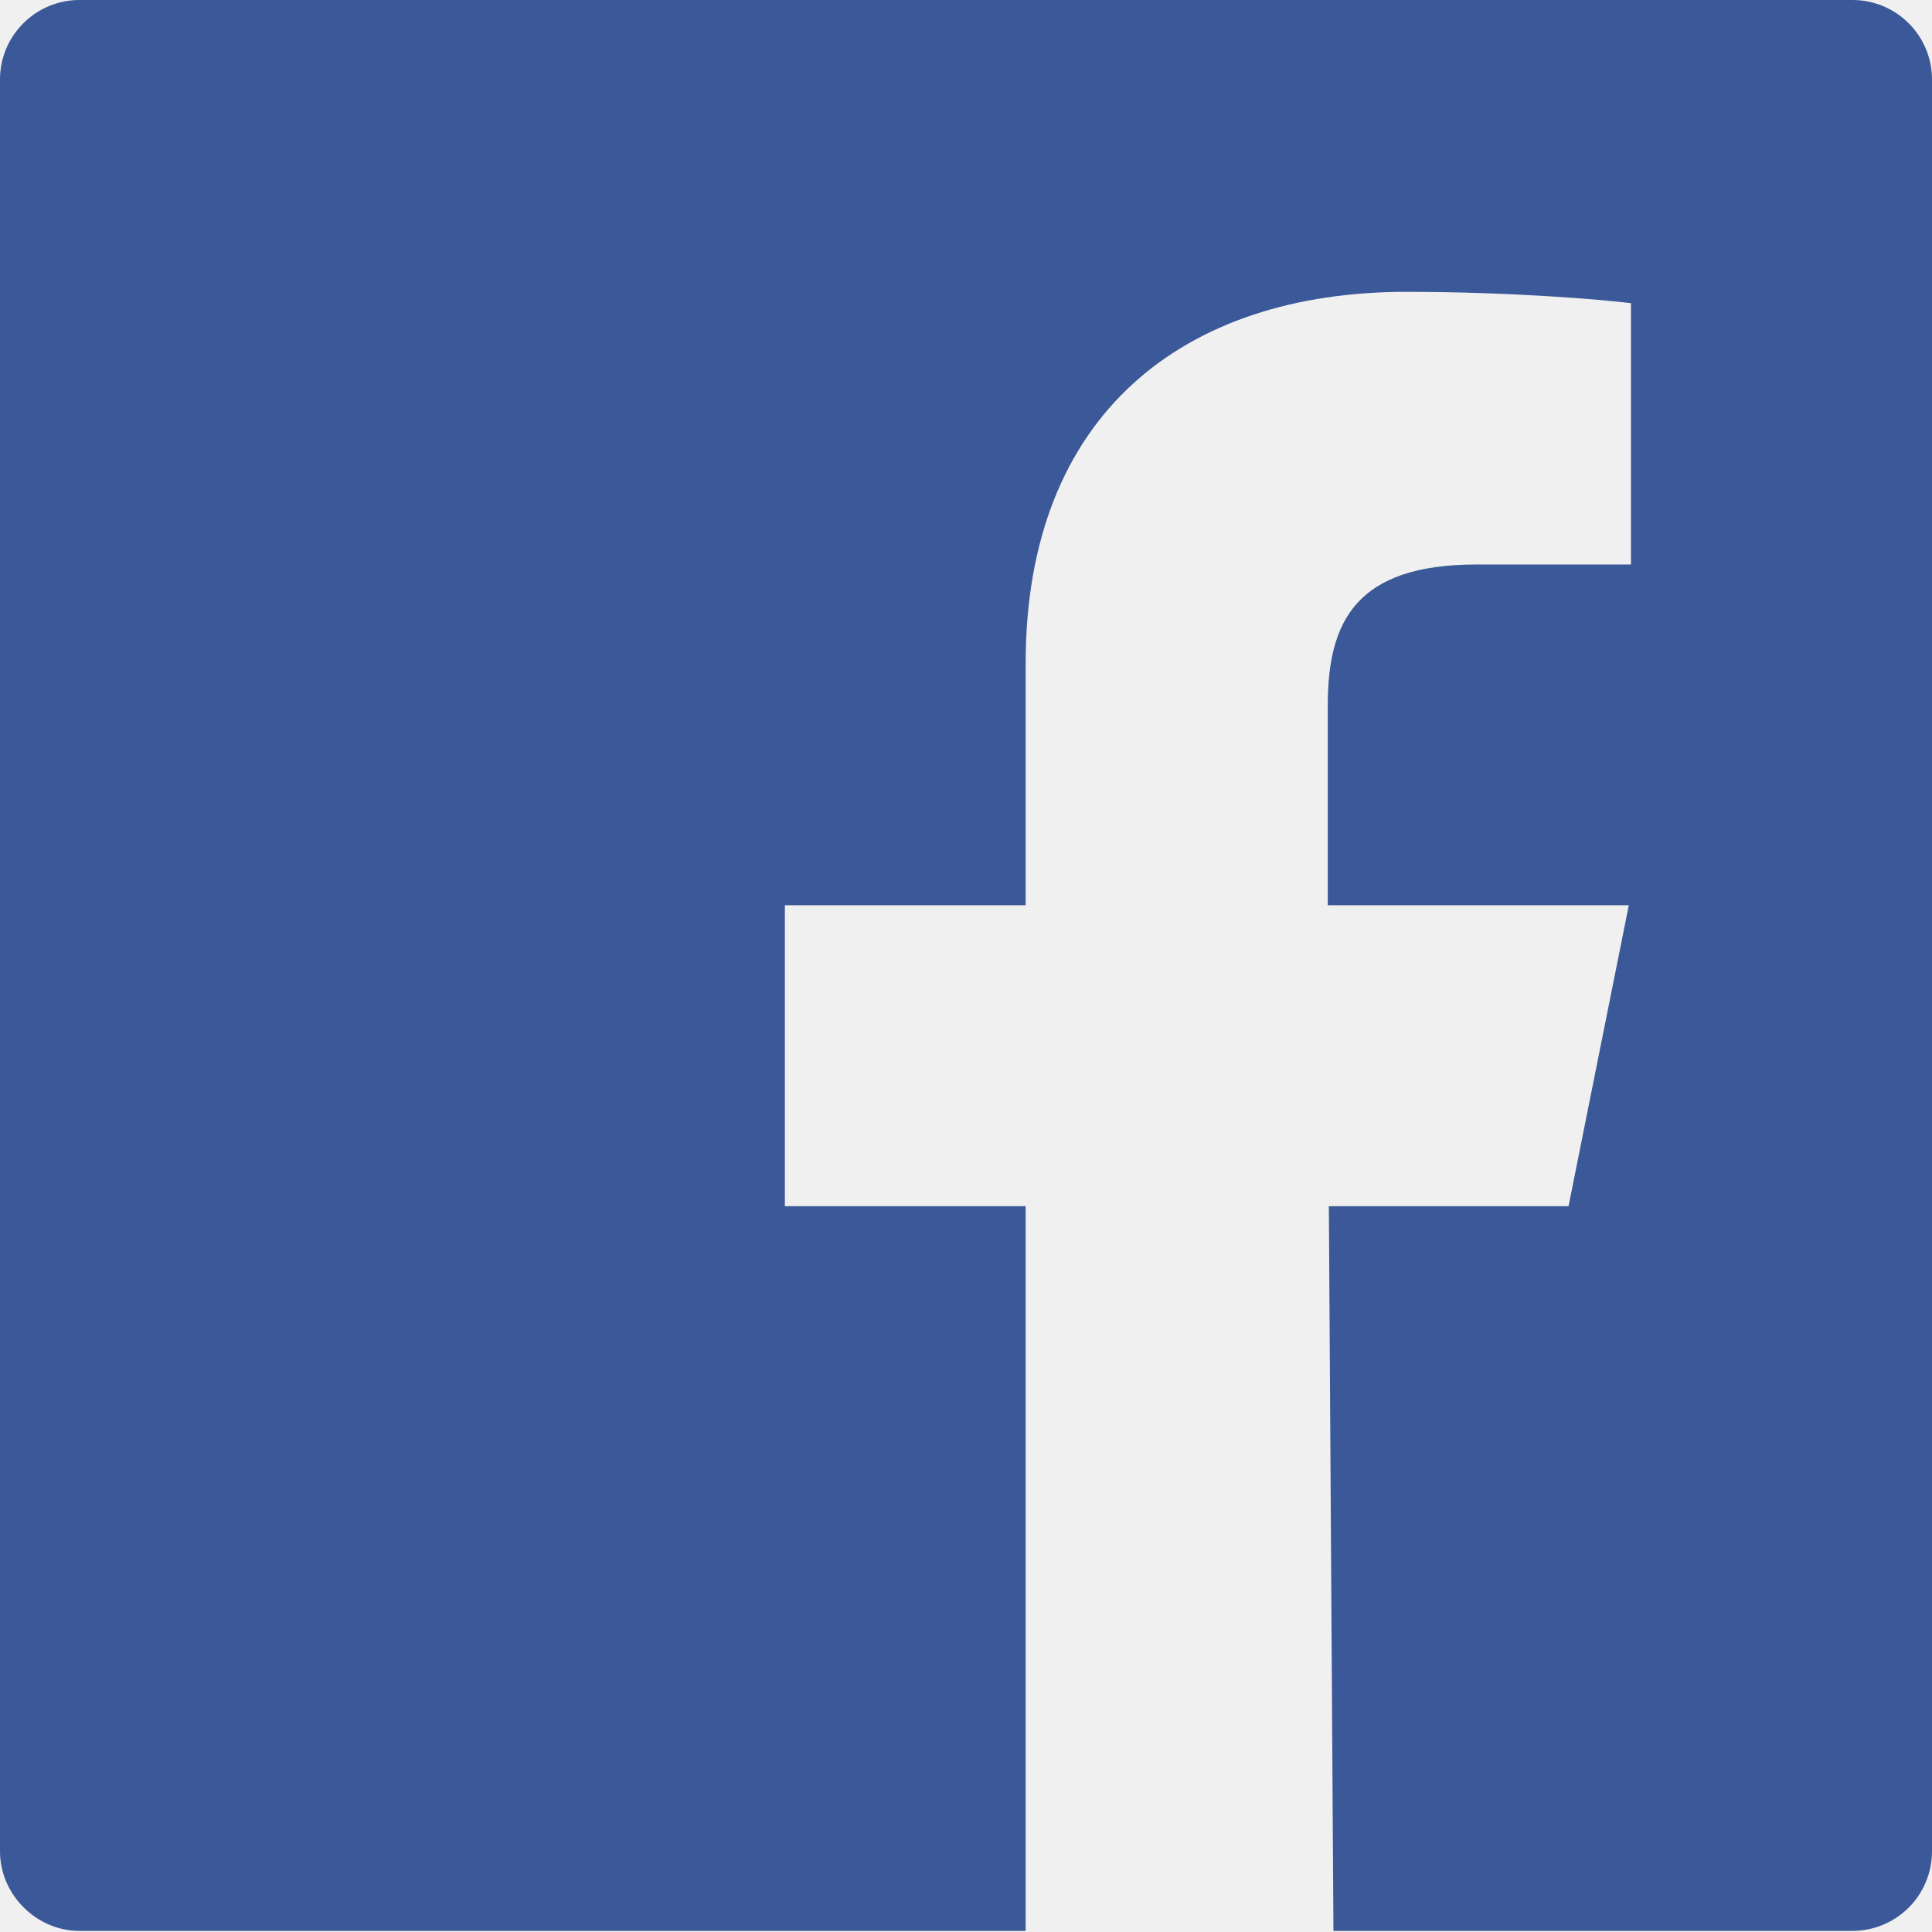
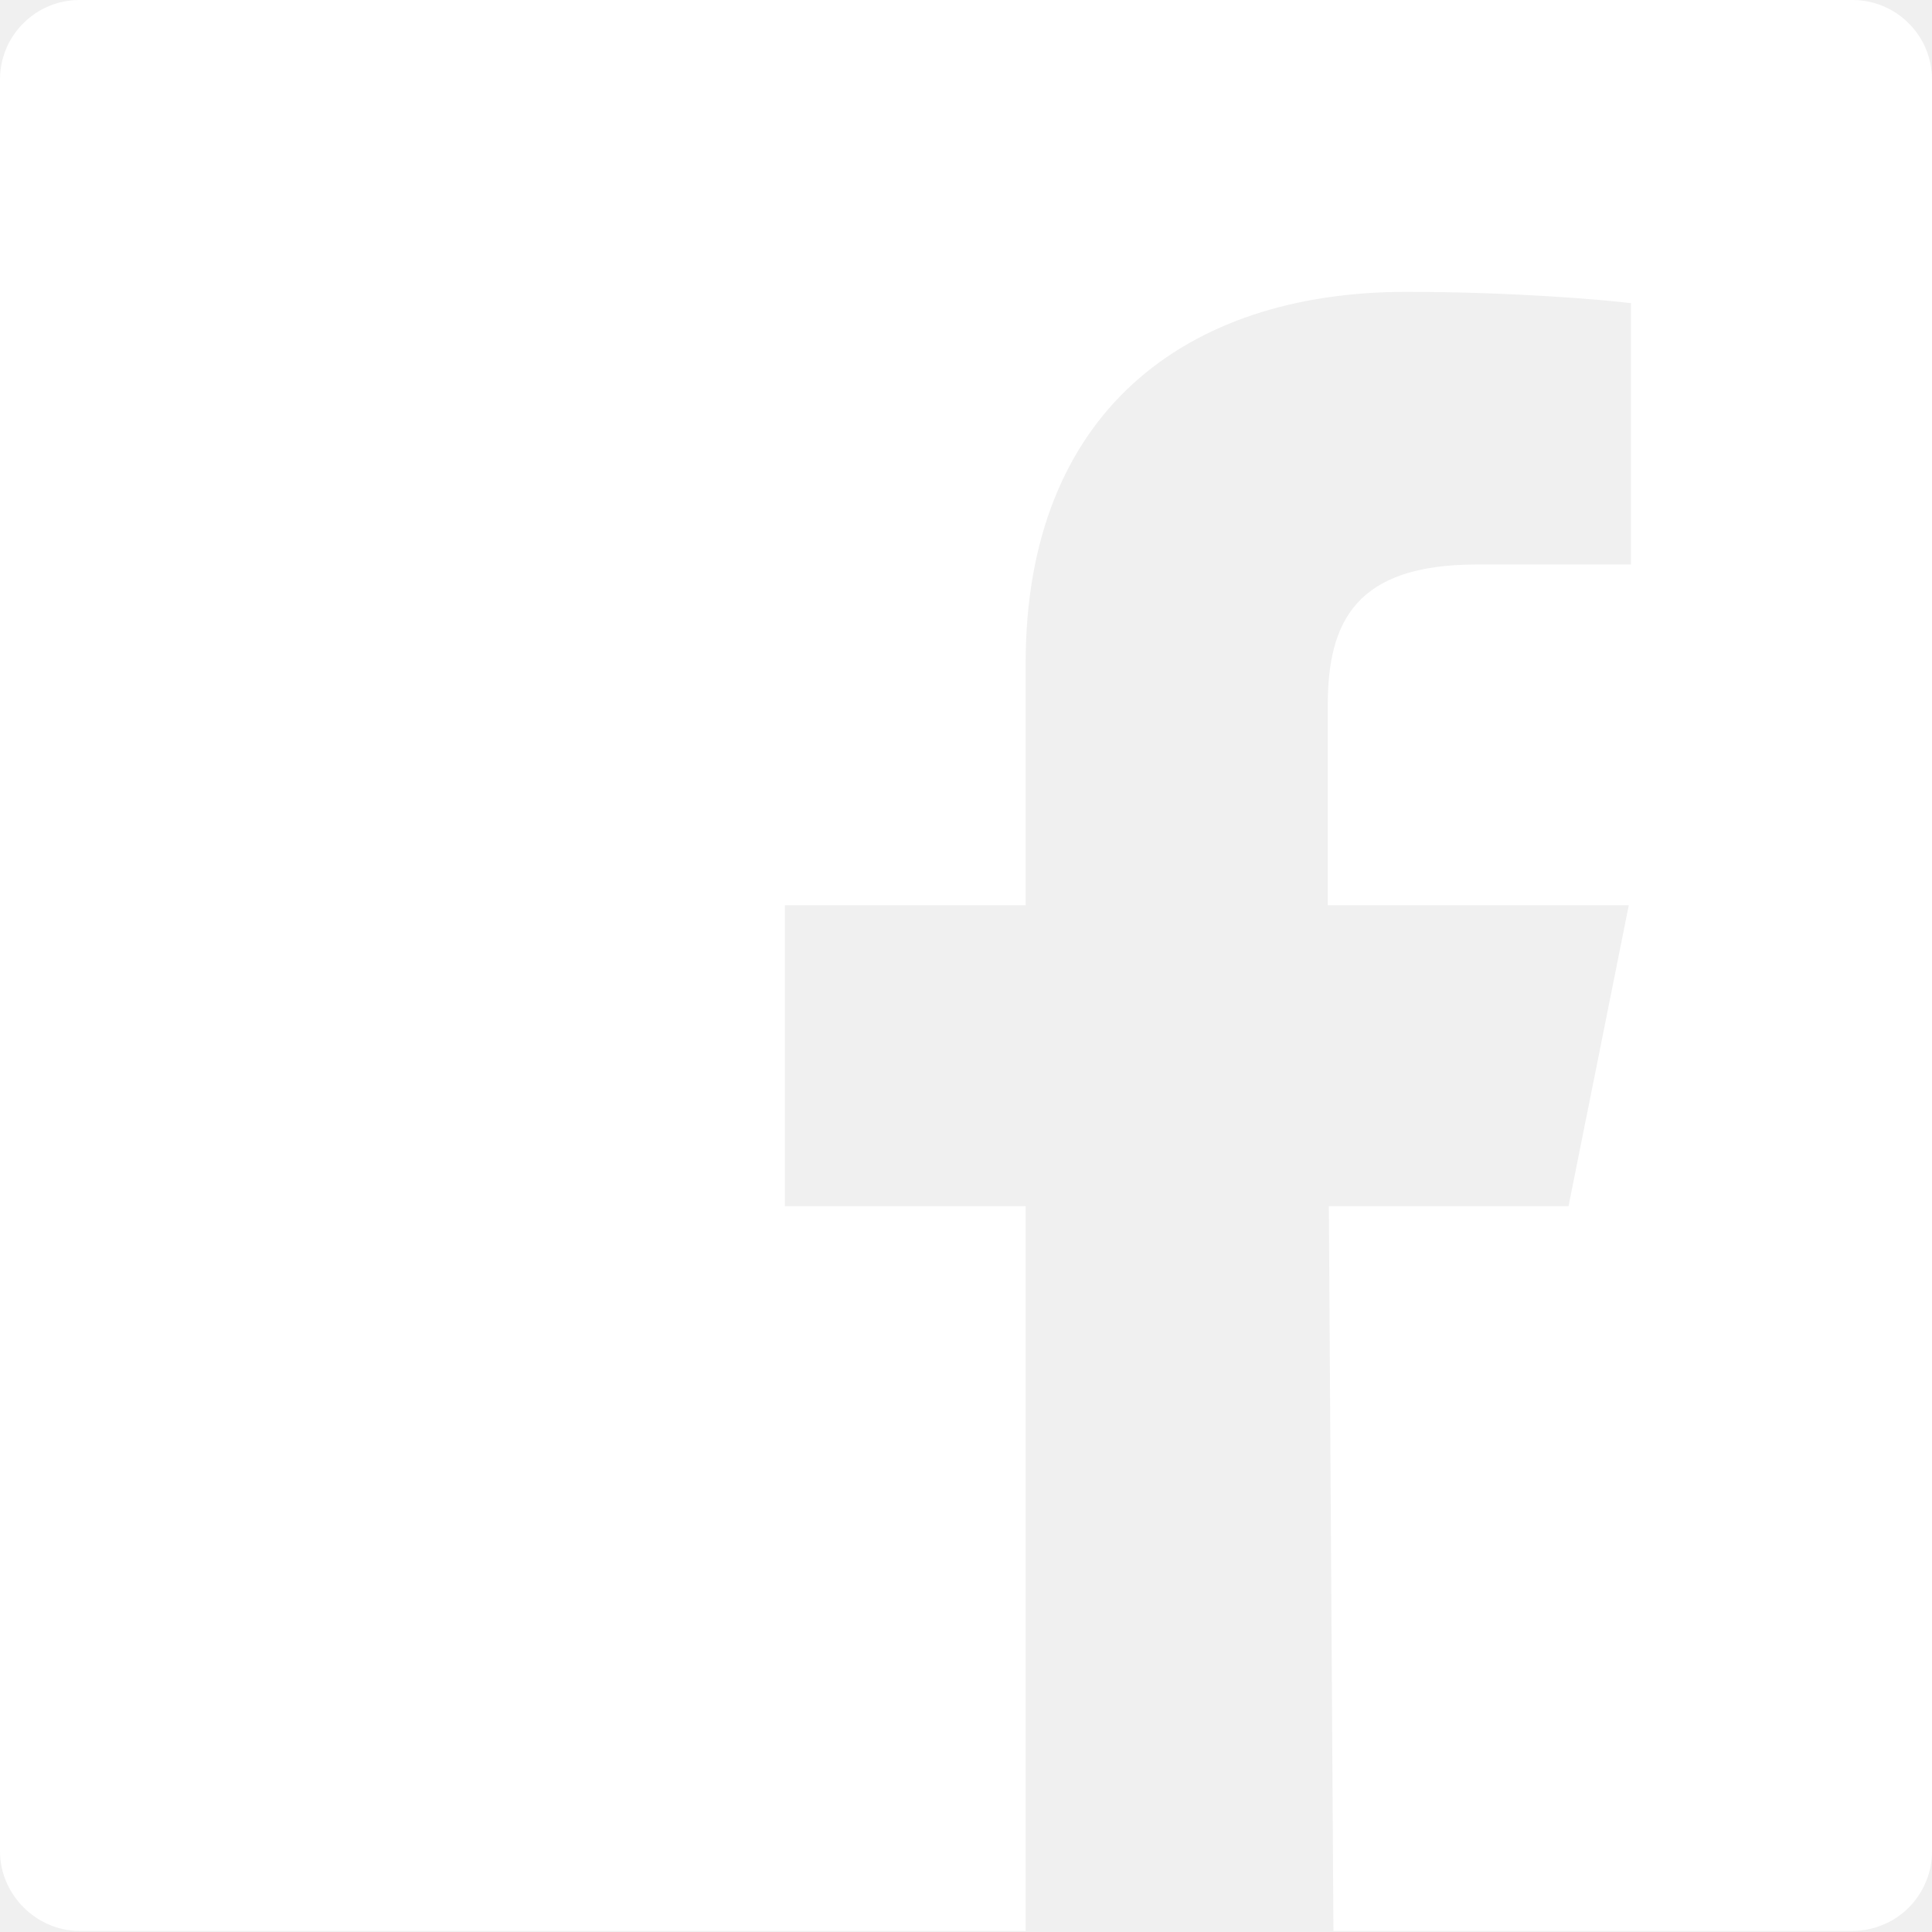
<svg xmlns="http://www.w3.org/2000/svg" width="16" height="16" viewBox="0 0 16 16" fill="none">
-   <path fill-rule="evenodd" clip-rule="evenodd" d="M15.332 0H0.658C0.484 0 0.316 0.069 0.193 0.193C0.069 0.316 0 0.484 0 0.658V15.332C0 15.69 0.301 15.991 0.658 15.991H8.494V9.989H6.5V7.497H8.494V5.493C8.494 3.424 9.811 2.417 11.645 2.417C12.529 2.417 13.291 2.483 13.507 2.511V4.675H12.228C11.231 4.675 10.996 5.145 10.996 5.841V7.497H13.489L12.99 9.989H11.005L11.043 15.991H15.332C15.419 15.992 15.506 15.976 15.587 15.943C15.668 15.911 15.742 15.862 15.804 15.801C15.866 15.74 15.915 15.667 15.949 15.586C15.983 15.506 16 15.419 16 15.332V0.658C16 0.484 15.931 0.316 15.807 0.193C15.684 0.069 15.516 0 15.342 0" fill="#3B5998" />
+   <path fill-rule="evenodd" clip-rule="evenodd" d="M15.332 0H0.658C0.484 0 0.316 0.069 0.193 0.193C0.069 0.316 0 0.484 0 0.658V15.332C0 15.69 0.301 15.991 0.658 15.991H8.494V9.989H6.5V7.497H8.494V5.493C8.494 3.424 9.811 2.417 11.645 2.417C12.529 2.417 13.291 2.483 13.507 2.511V4.675H12.228C11.231 4.675 10.996 5.145 10.996 5.841V7.497H13.489L12.99 9.989H11.005L11.043 15.991H15.332C15.419 15.992 15.506 15.976 15.587 15.943C15.668 15.911 15.742 15.862 15.804 15.801C15.866 15.74 15.915 15.667 15.949 15.586C15.983 15.506 16 15.419 16 15.332V0.658C16 0.484 15.931 0.316 15.807 0.193C15.684 0.069 15.516 0 15.342 0" fill="#FFFFFF" />
</svg>
